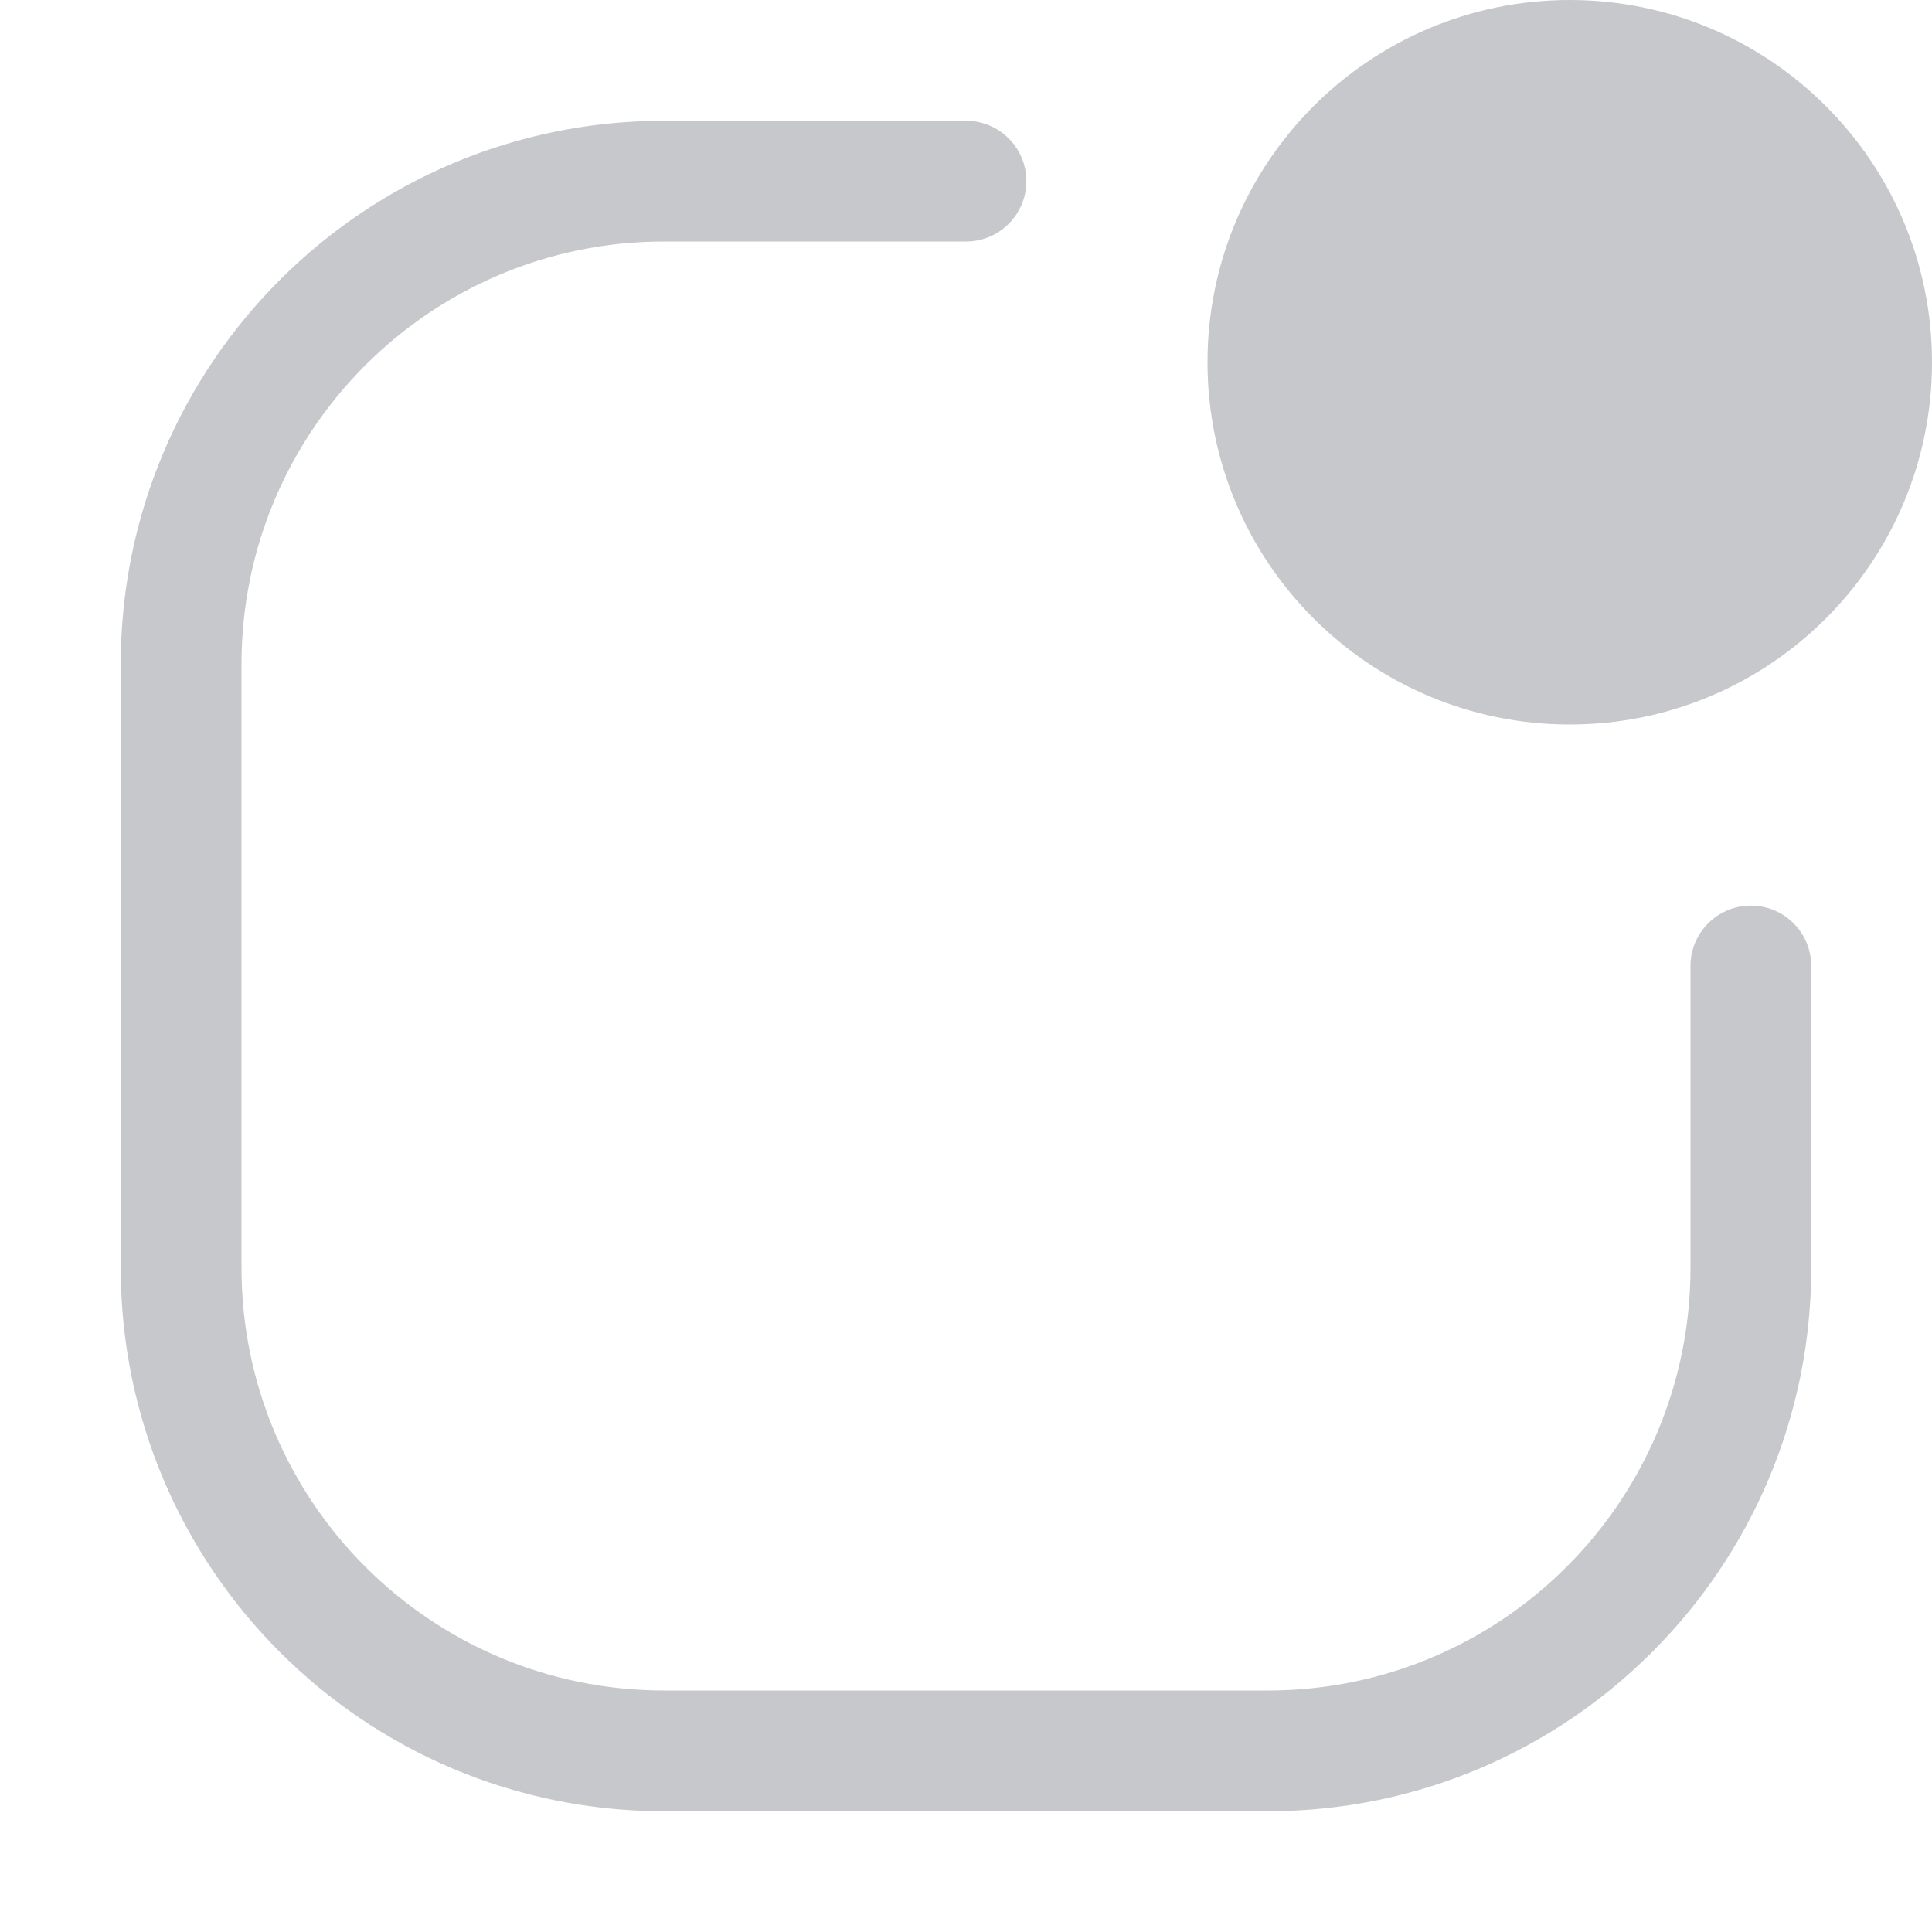
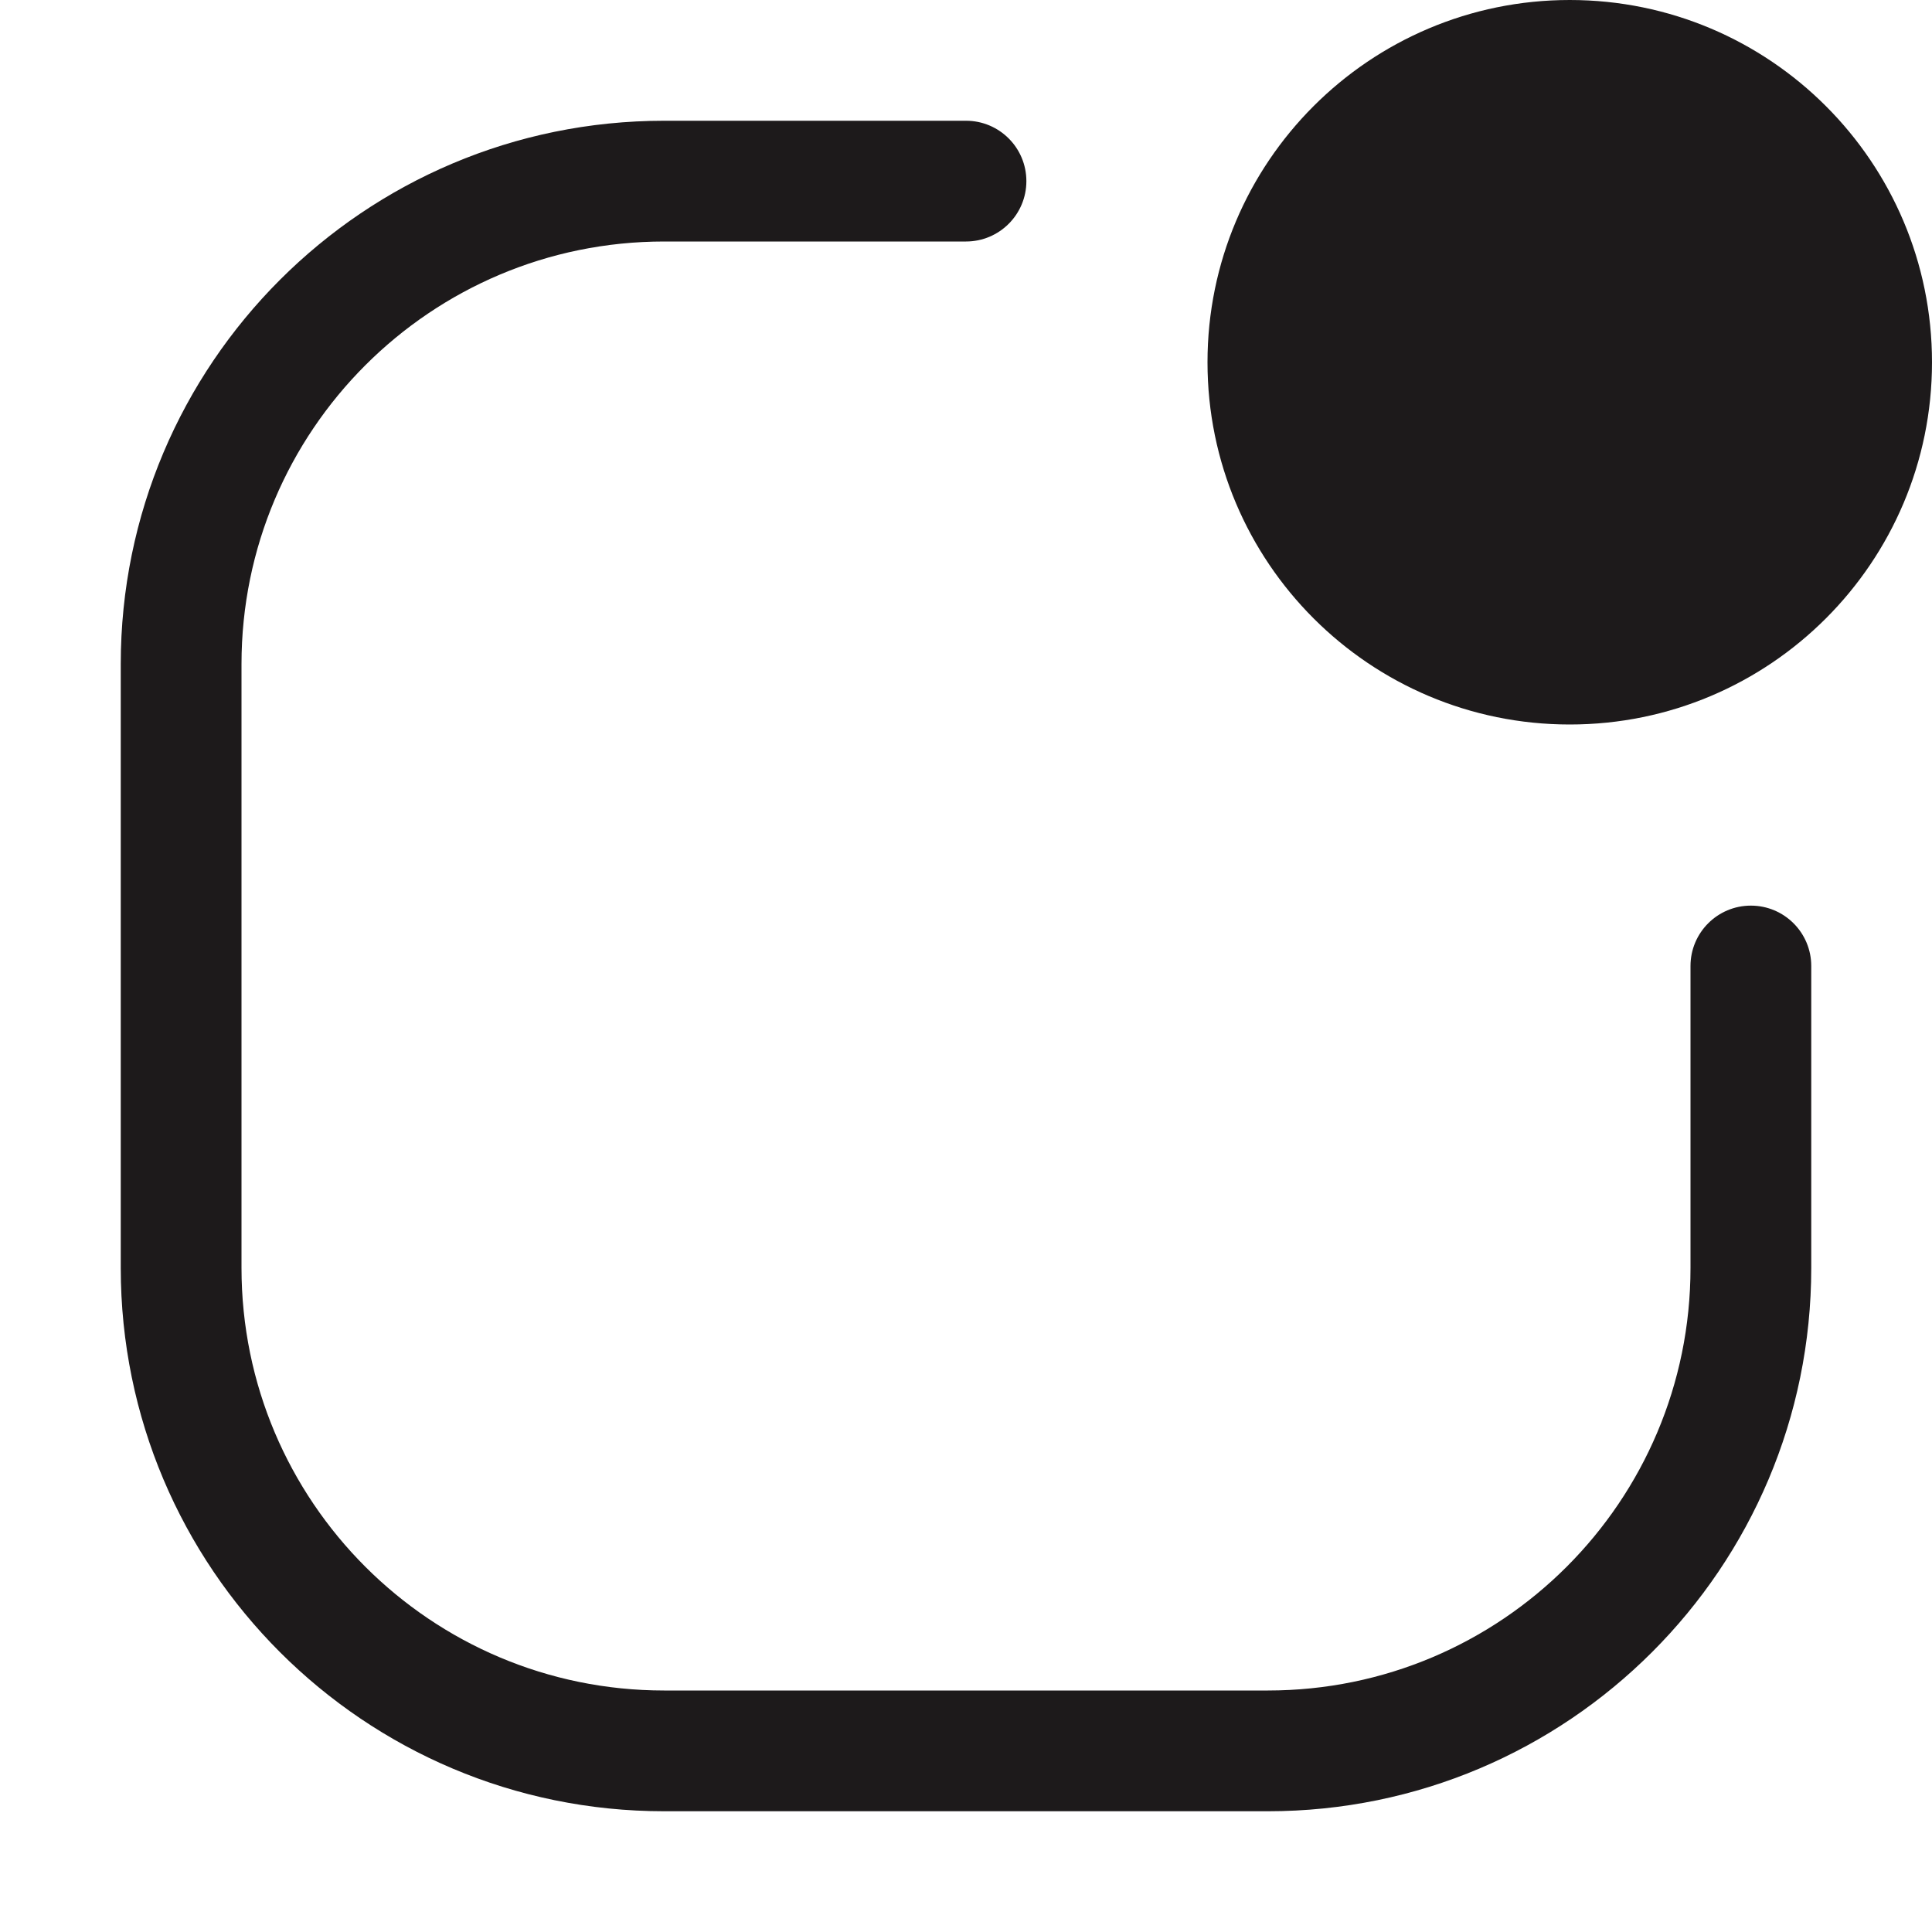
- <svg xmlns="http://www.w3.org/2000/svg" width="23" height="23" fill="#C7C8CC" class="bi bi-app-indicator" viewBox="0 0 16 16">
+ <svg xmlns="http://www.w3.org/2000/svg" width="30" height="30" fill="#1d1a1b" class="bi bi-app-indicator" viewBox="0 0 16 16">
  <path d="M5.5 2A3.5 3.5 0 0 0 2 5.5v5A3.5 3.5 0 0 0 5.5 14h5a3.5 3.5 0 0 0 3.5-3.5V8a.5.5 0 0 1 1 0v2.5a4.5 4.5 0 0 1-4.5 4.5h-5A4.5 4.5 0 0 1 1 10.5v-5A4.5 4.5 0 0 1 5.5 1H8a.5.5 0 0 1 0 1z" />
  <path d="M16 3a3 3 0 1 1-6 0 3 3 0 0 1 6 0" />
</svg>
